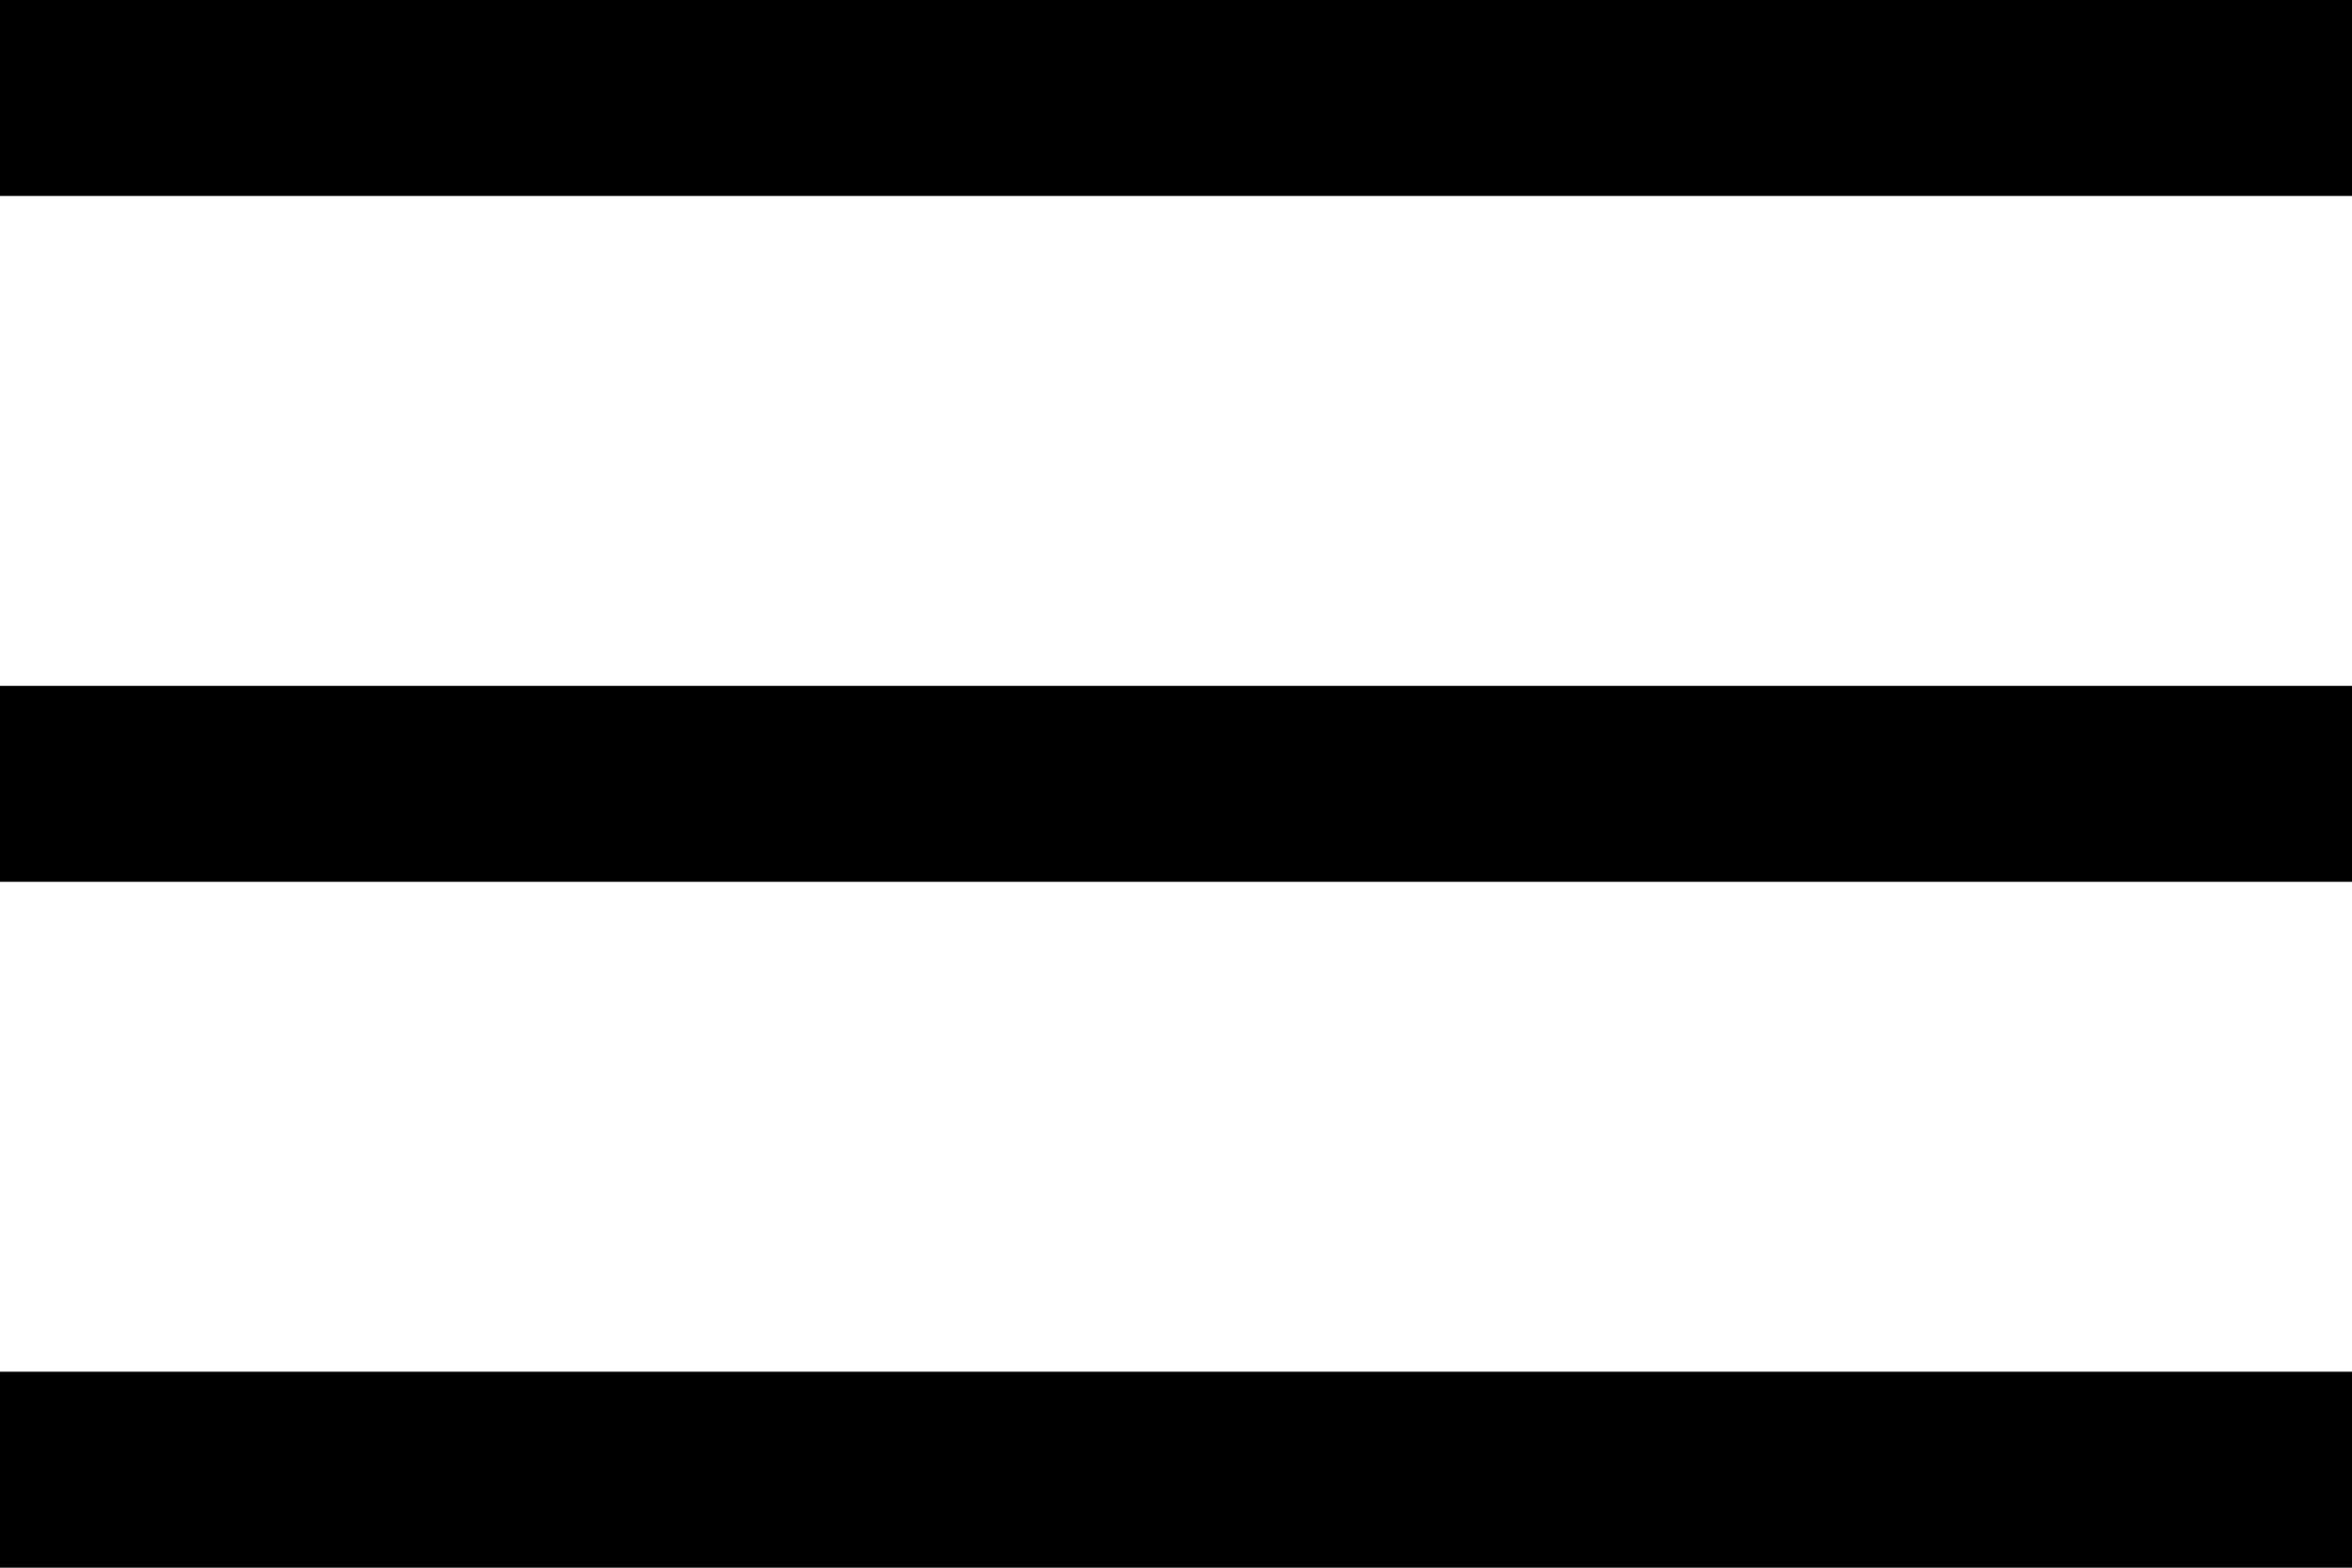
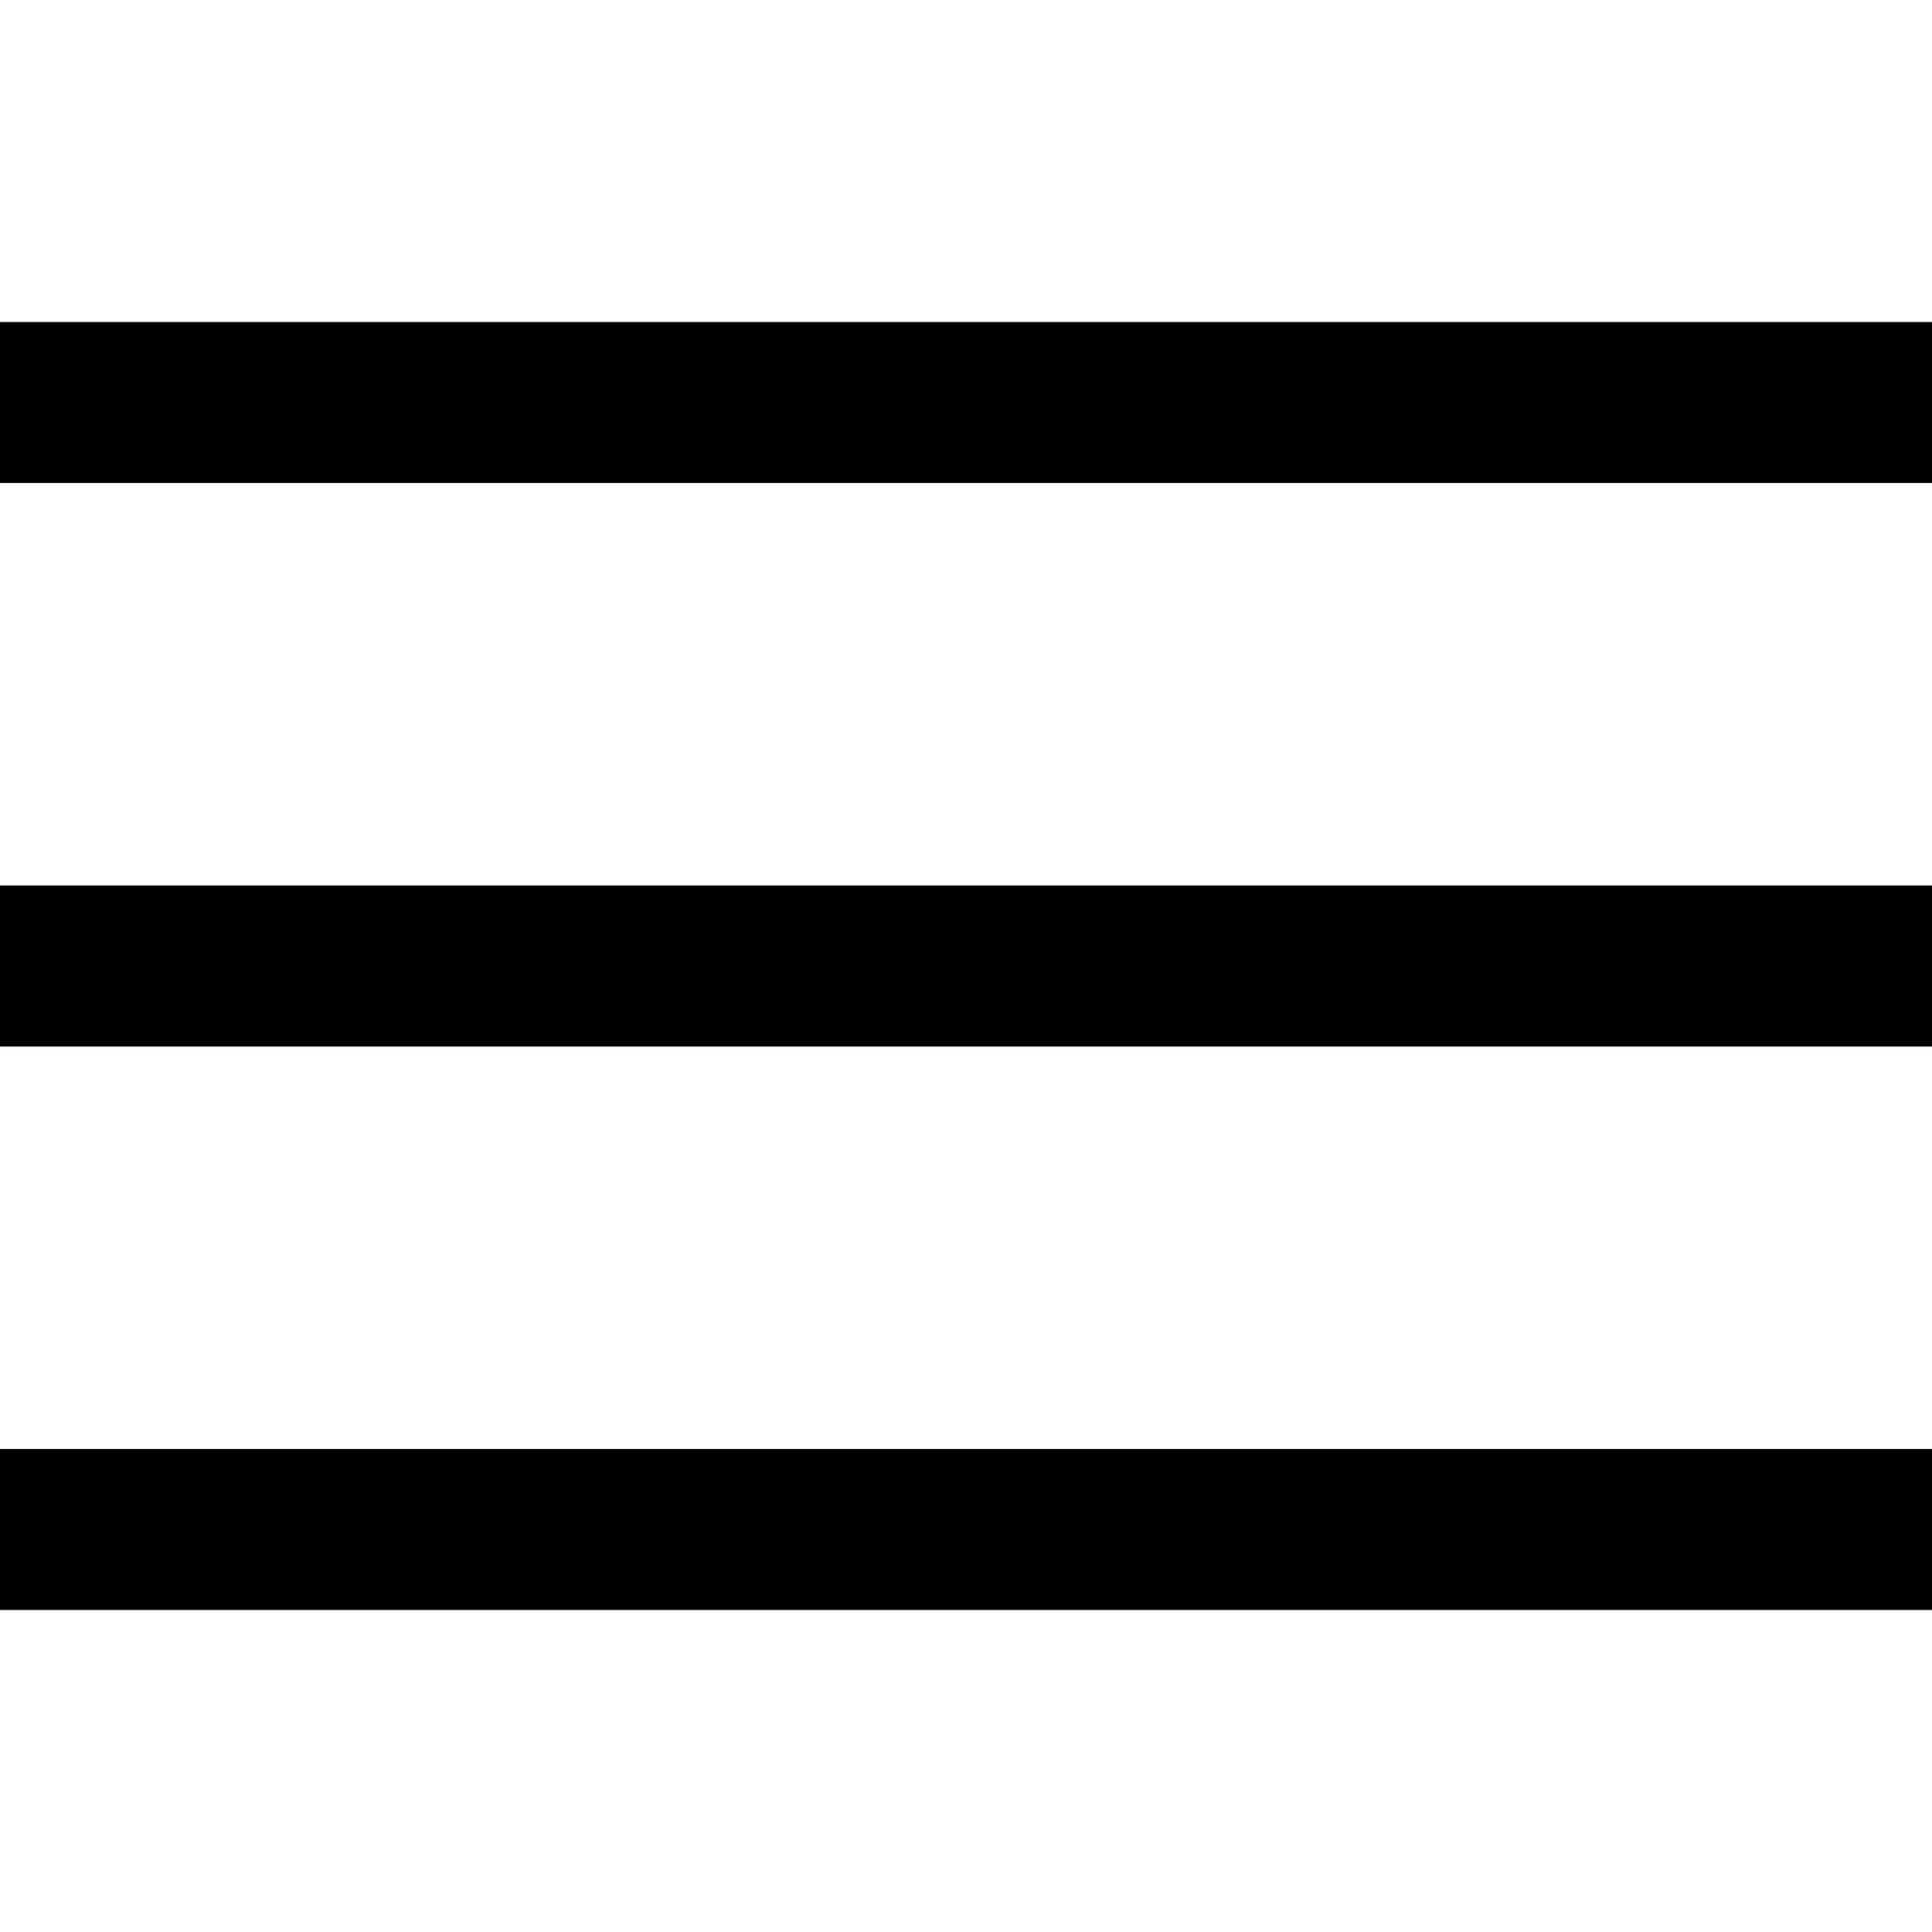
- <svg xmlns="http://www.w3.org/2000/svg" width="24" height="16" viewBox="0 0 24 16" fill="none">
-   <rect width="24" height="2" fill="black" />
-   <rect y="7" width="24" height="2" fill="black" />
-   <rect y="14" width="24" height="2" fill="black" />
+ <svg xmlns="http://www.w3.org/2000/svg" width="24" height="24" viewBox="0 0 24 24" fill="none">
+   <rect y="4" width="24" height="2" fill="black" />
+   <rect y="11" width="24" height="2" fill="black" />
+   <rect y="18" width="24" height="2" fill="black" />
</svg>
